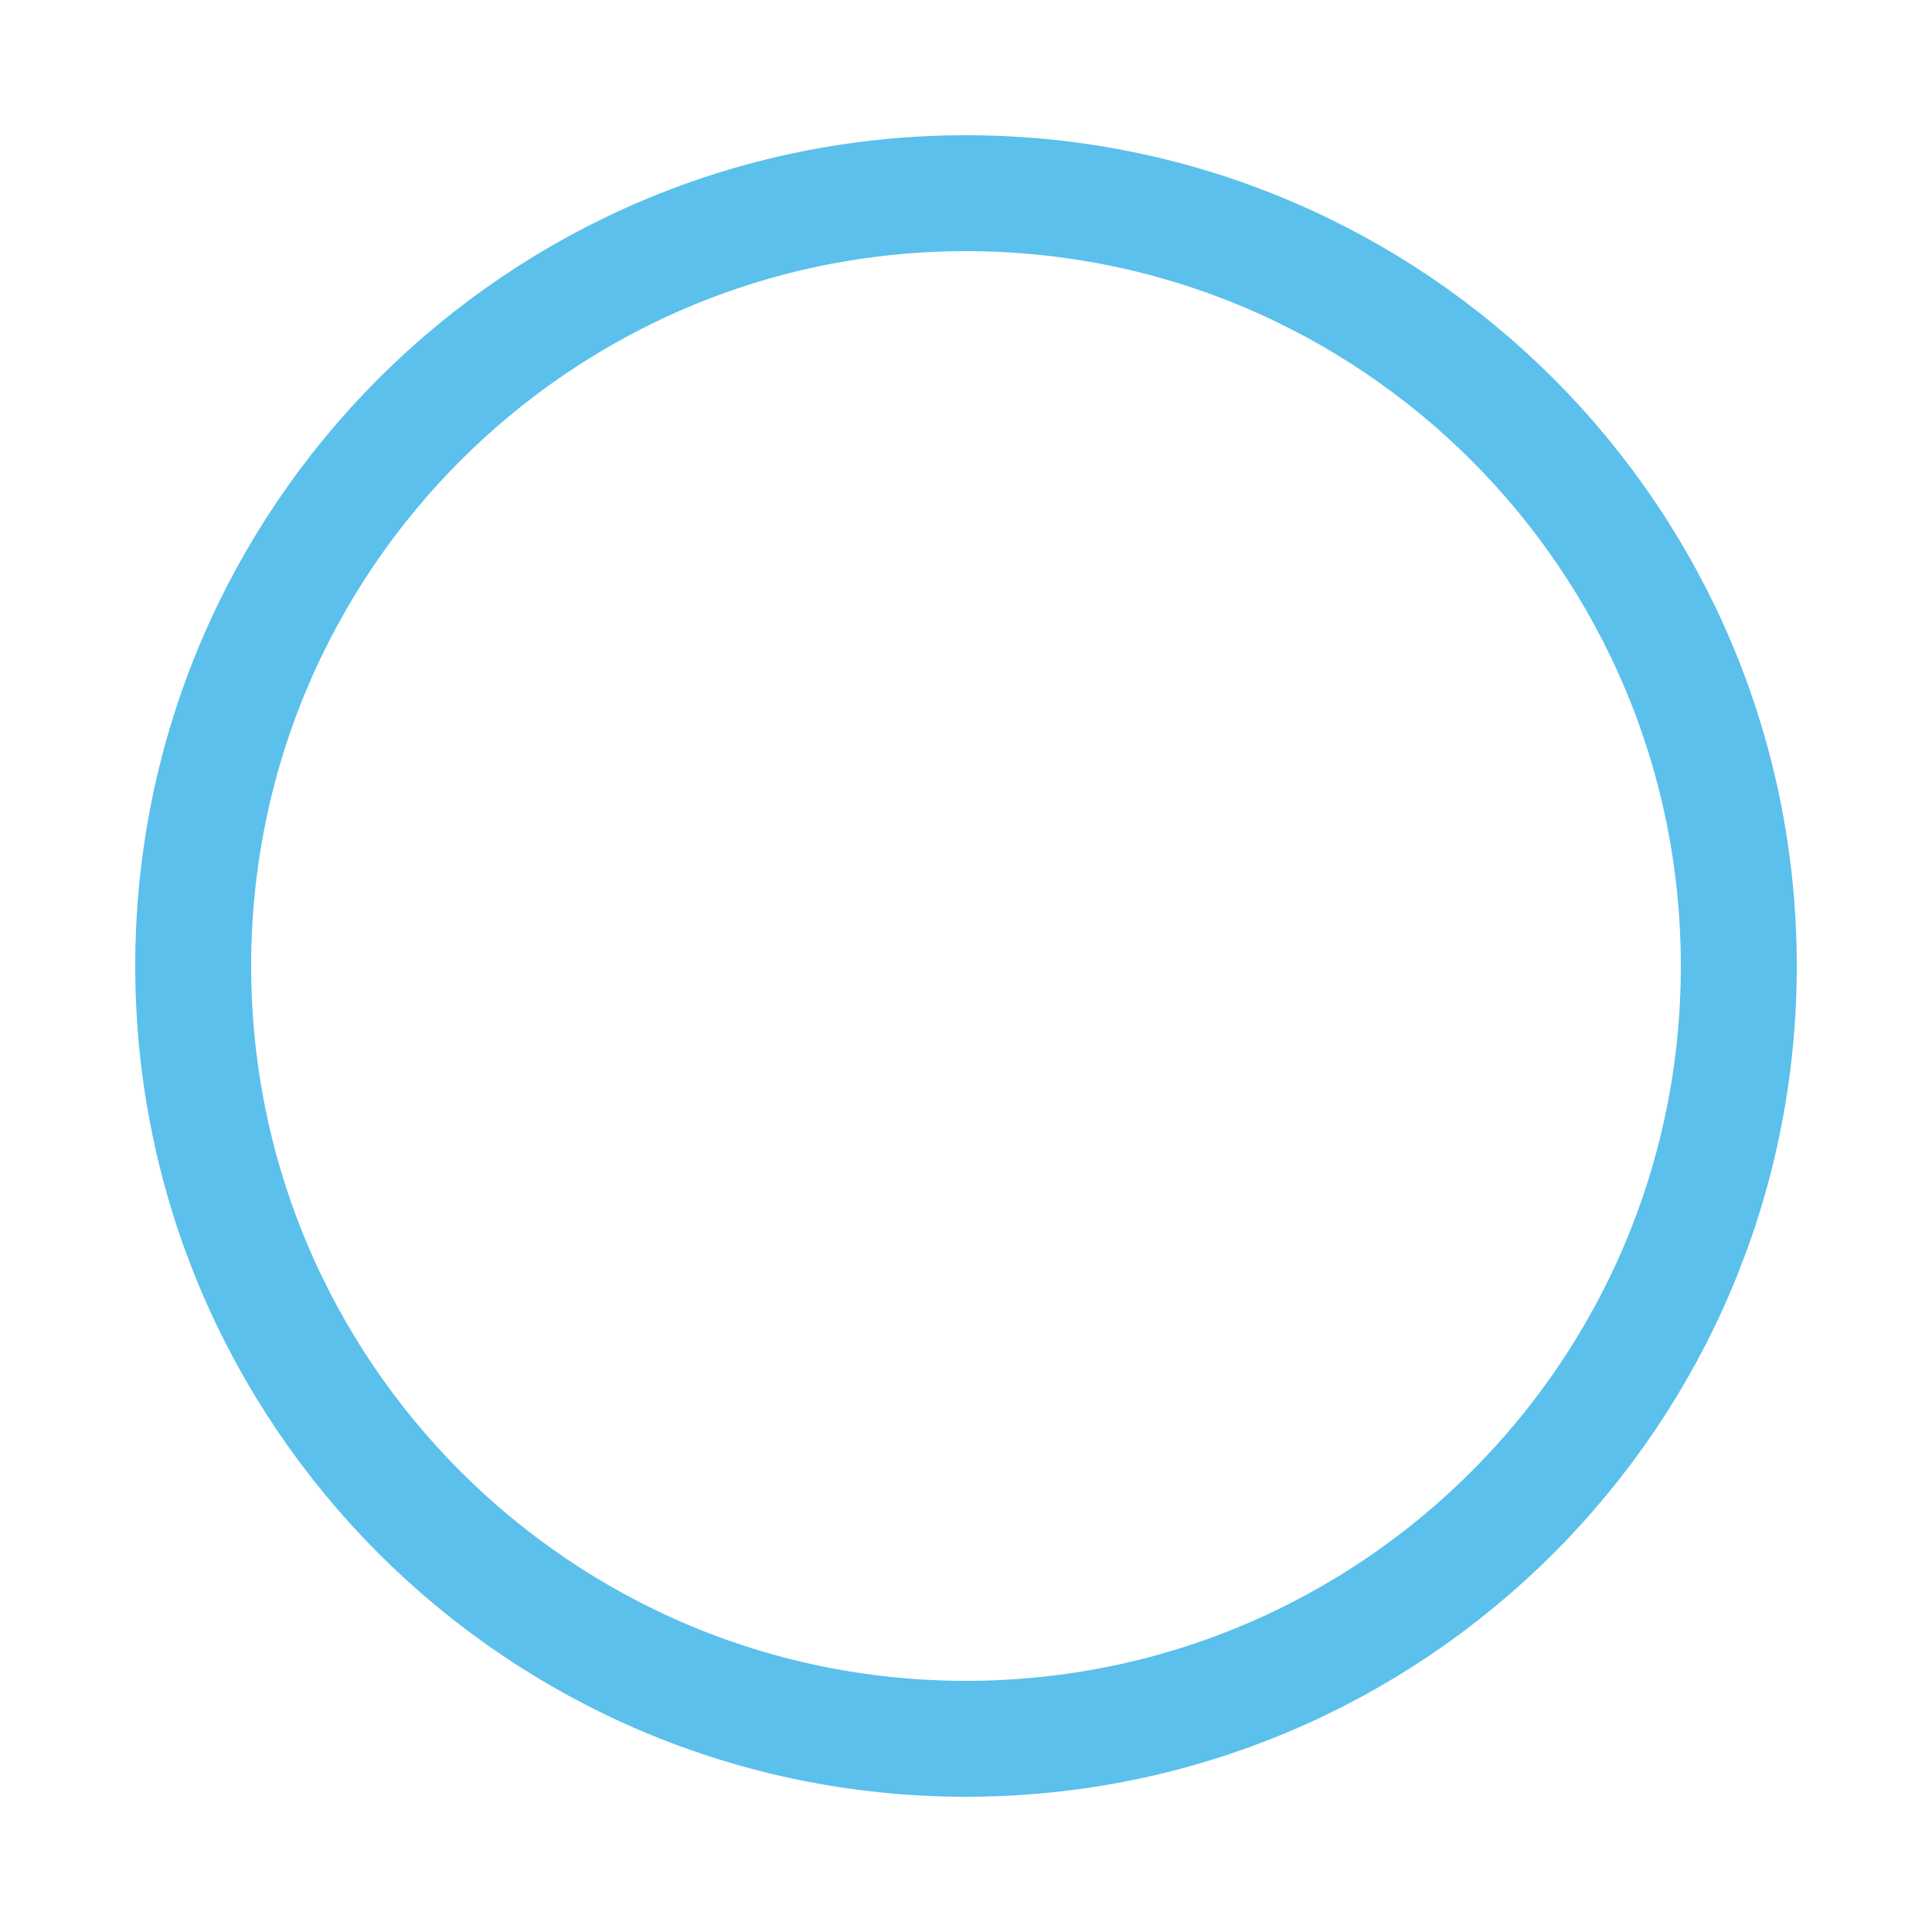
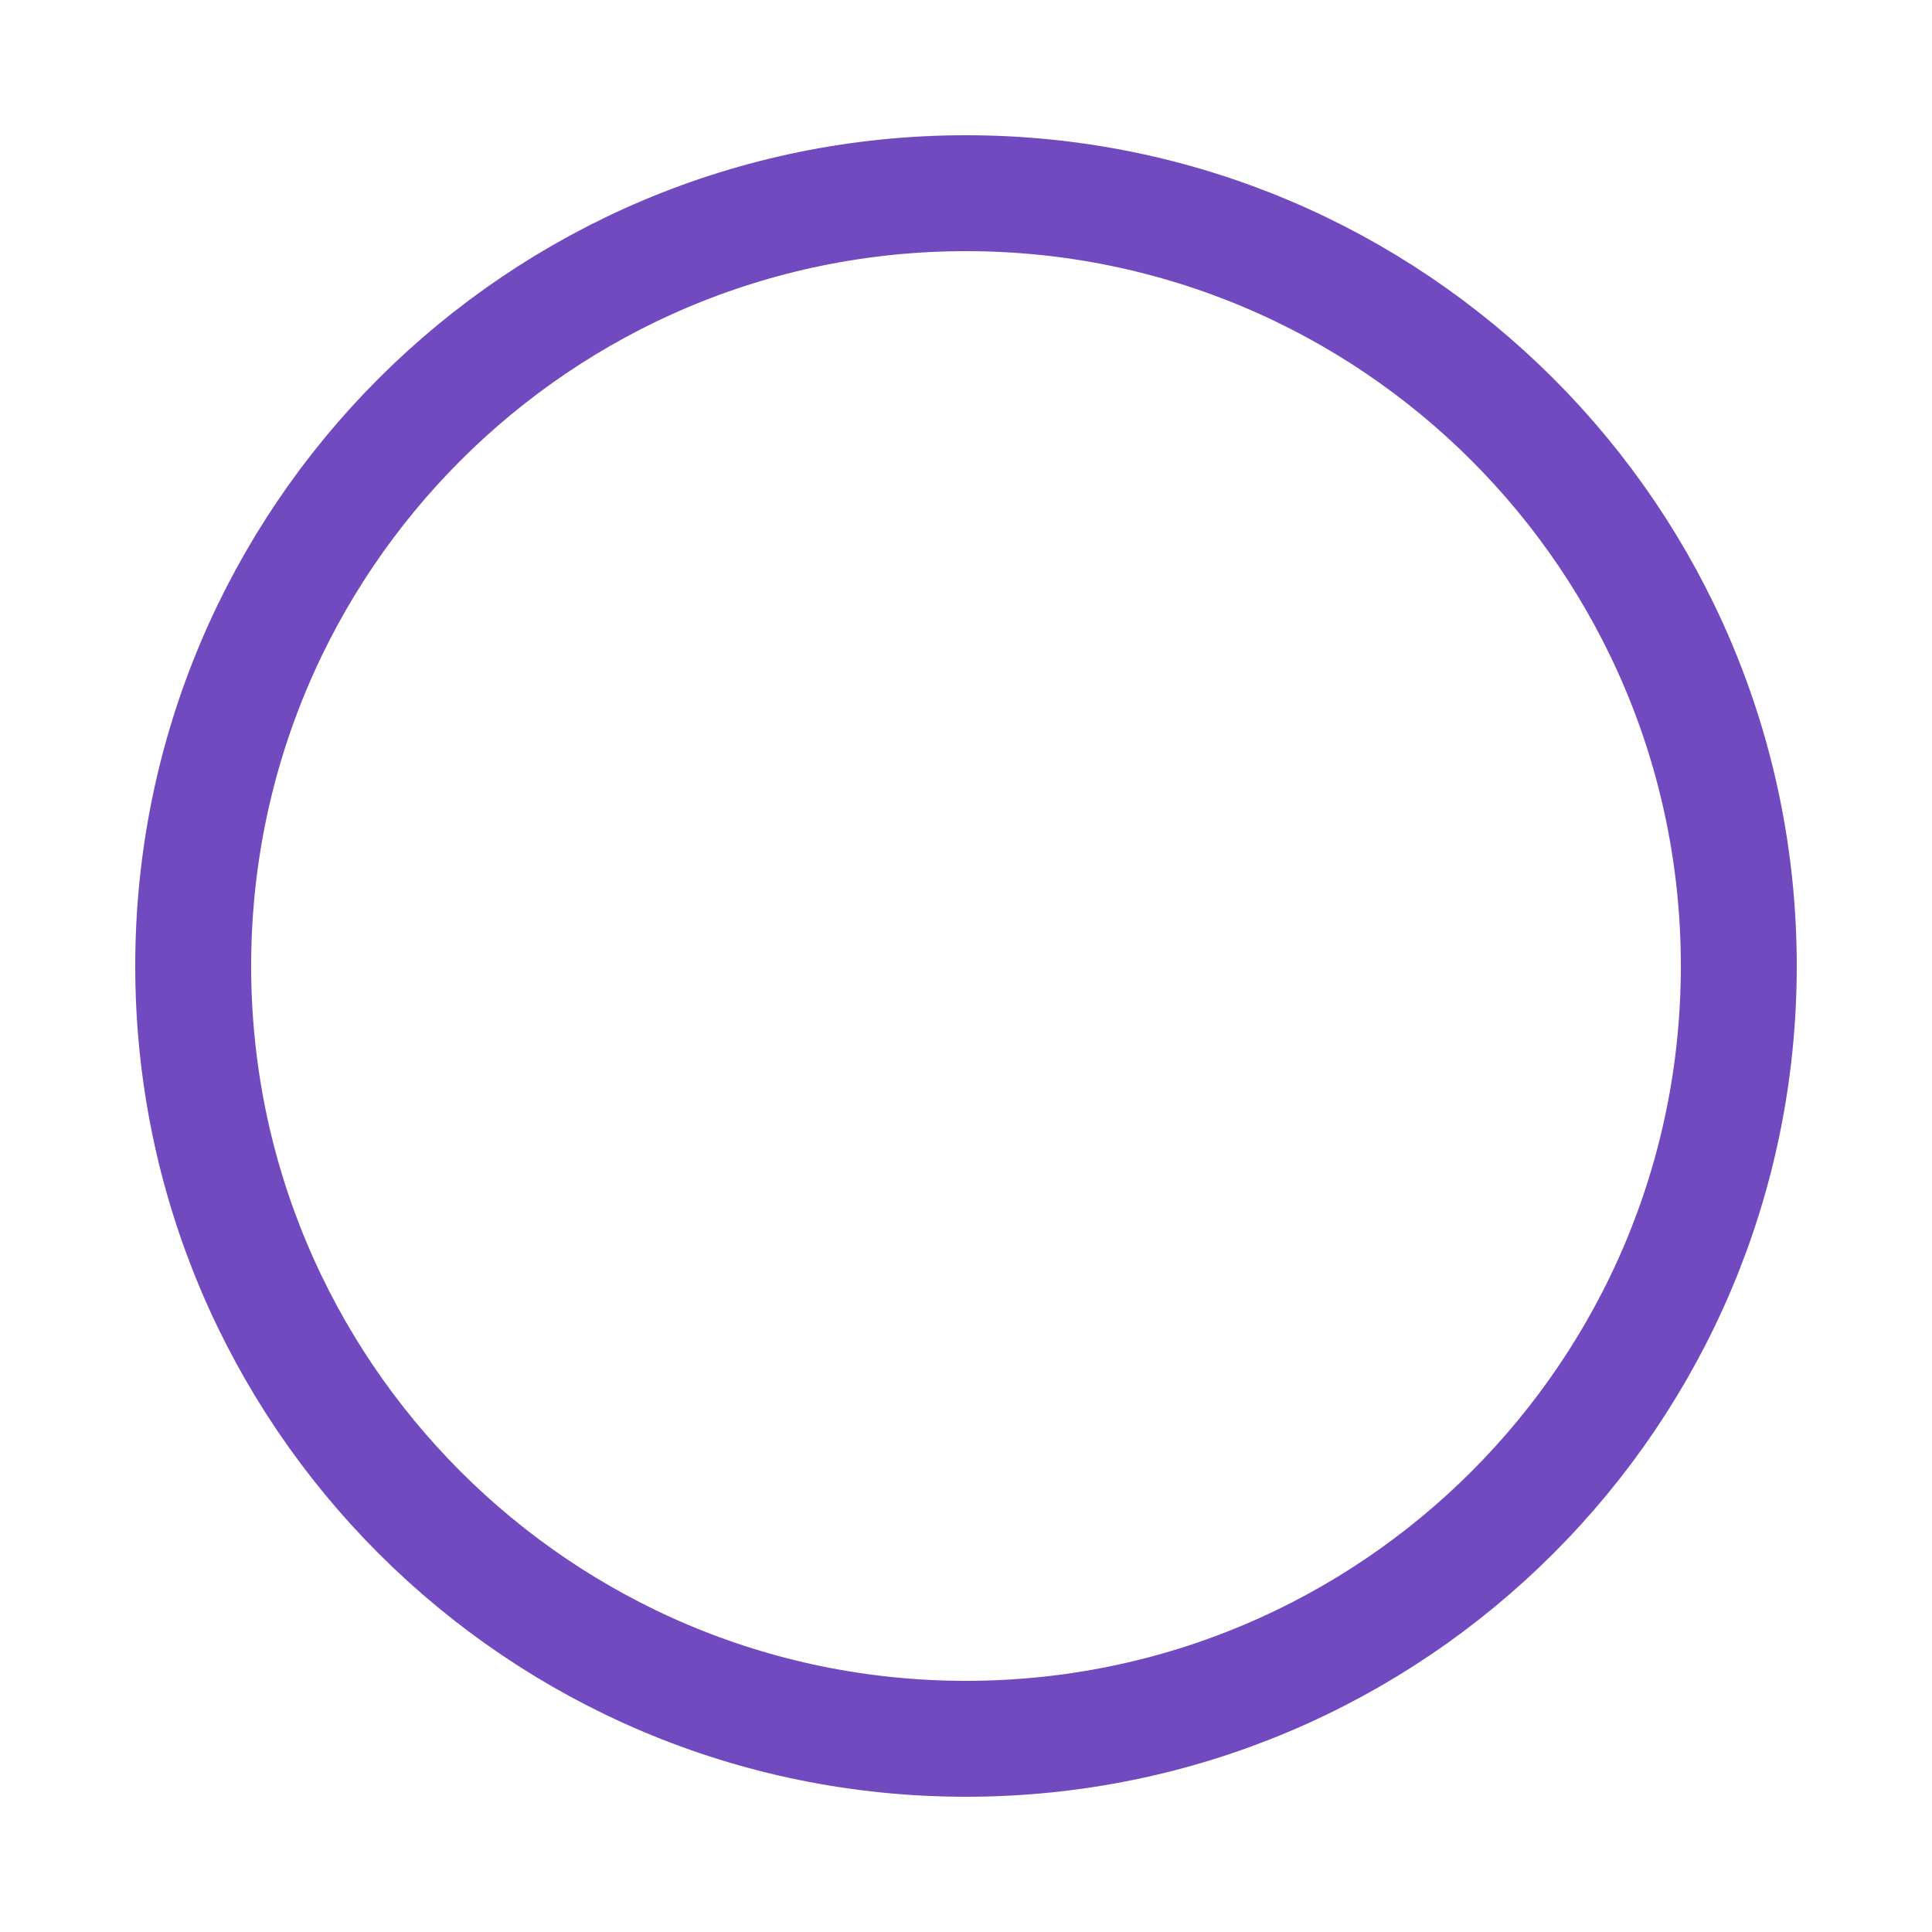
<svg xmlns="http://www.w3.org/2000/svg" width="36" height="36" viewBox="0 0 100 100" preserveAspectRatio="xMidYMid" class="uil-ring-alt">
  <rect width="100" height="100" class="bk" fill="none" />
  <circle cx="50" cy="50" r="40" style="fill:none;stroke-width:10" />
-   <circle cx="50" cy="50" r="40" style="fill:none;stroke-width:6;stroke:#5BC0EB">
+   <circle cx="50" cy="50" r="40" style="fill:none;stroke-width:6;stroke:#714abf">
    <animate attributeName="stroke-dashoffset" dur="2s" repeatCount="indefinite" from="0" to="502" />
    <animate attributeName="stroke-dasharray" dur="2s" repeatCount="indefinite" values="150.6 100.4;1 250;150.6 100.4" />
  </circle>
</svg>
